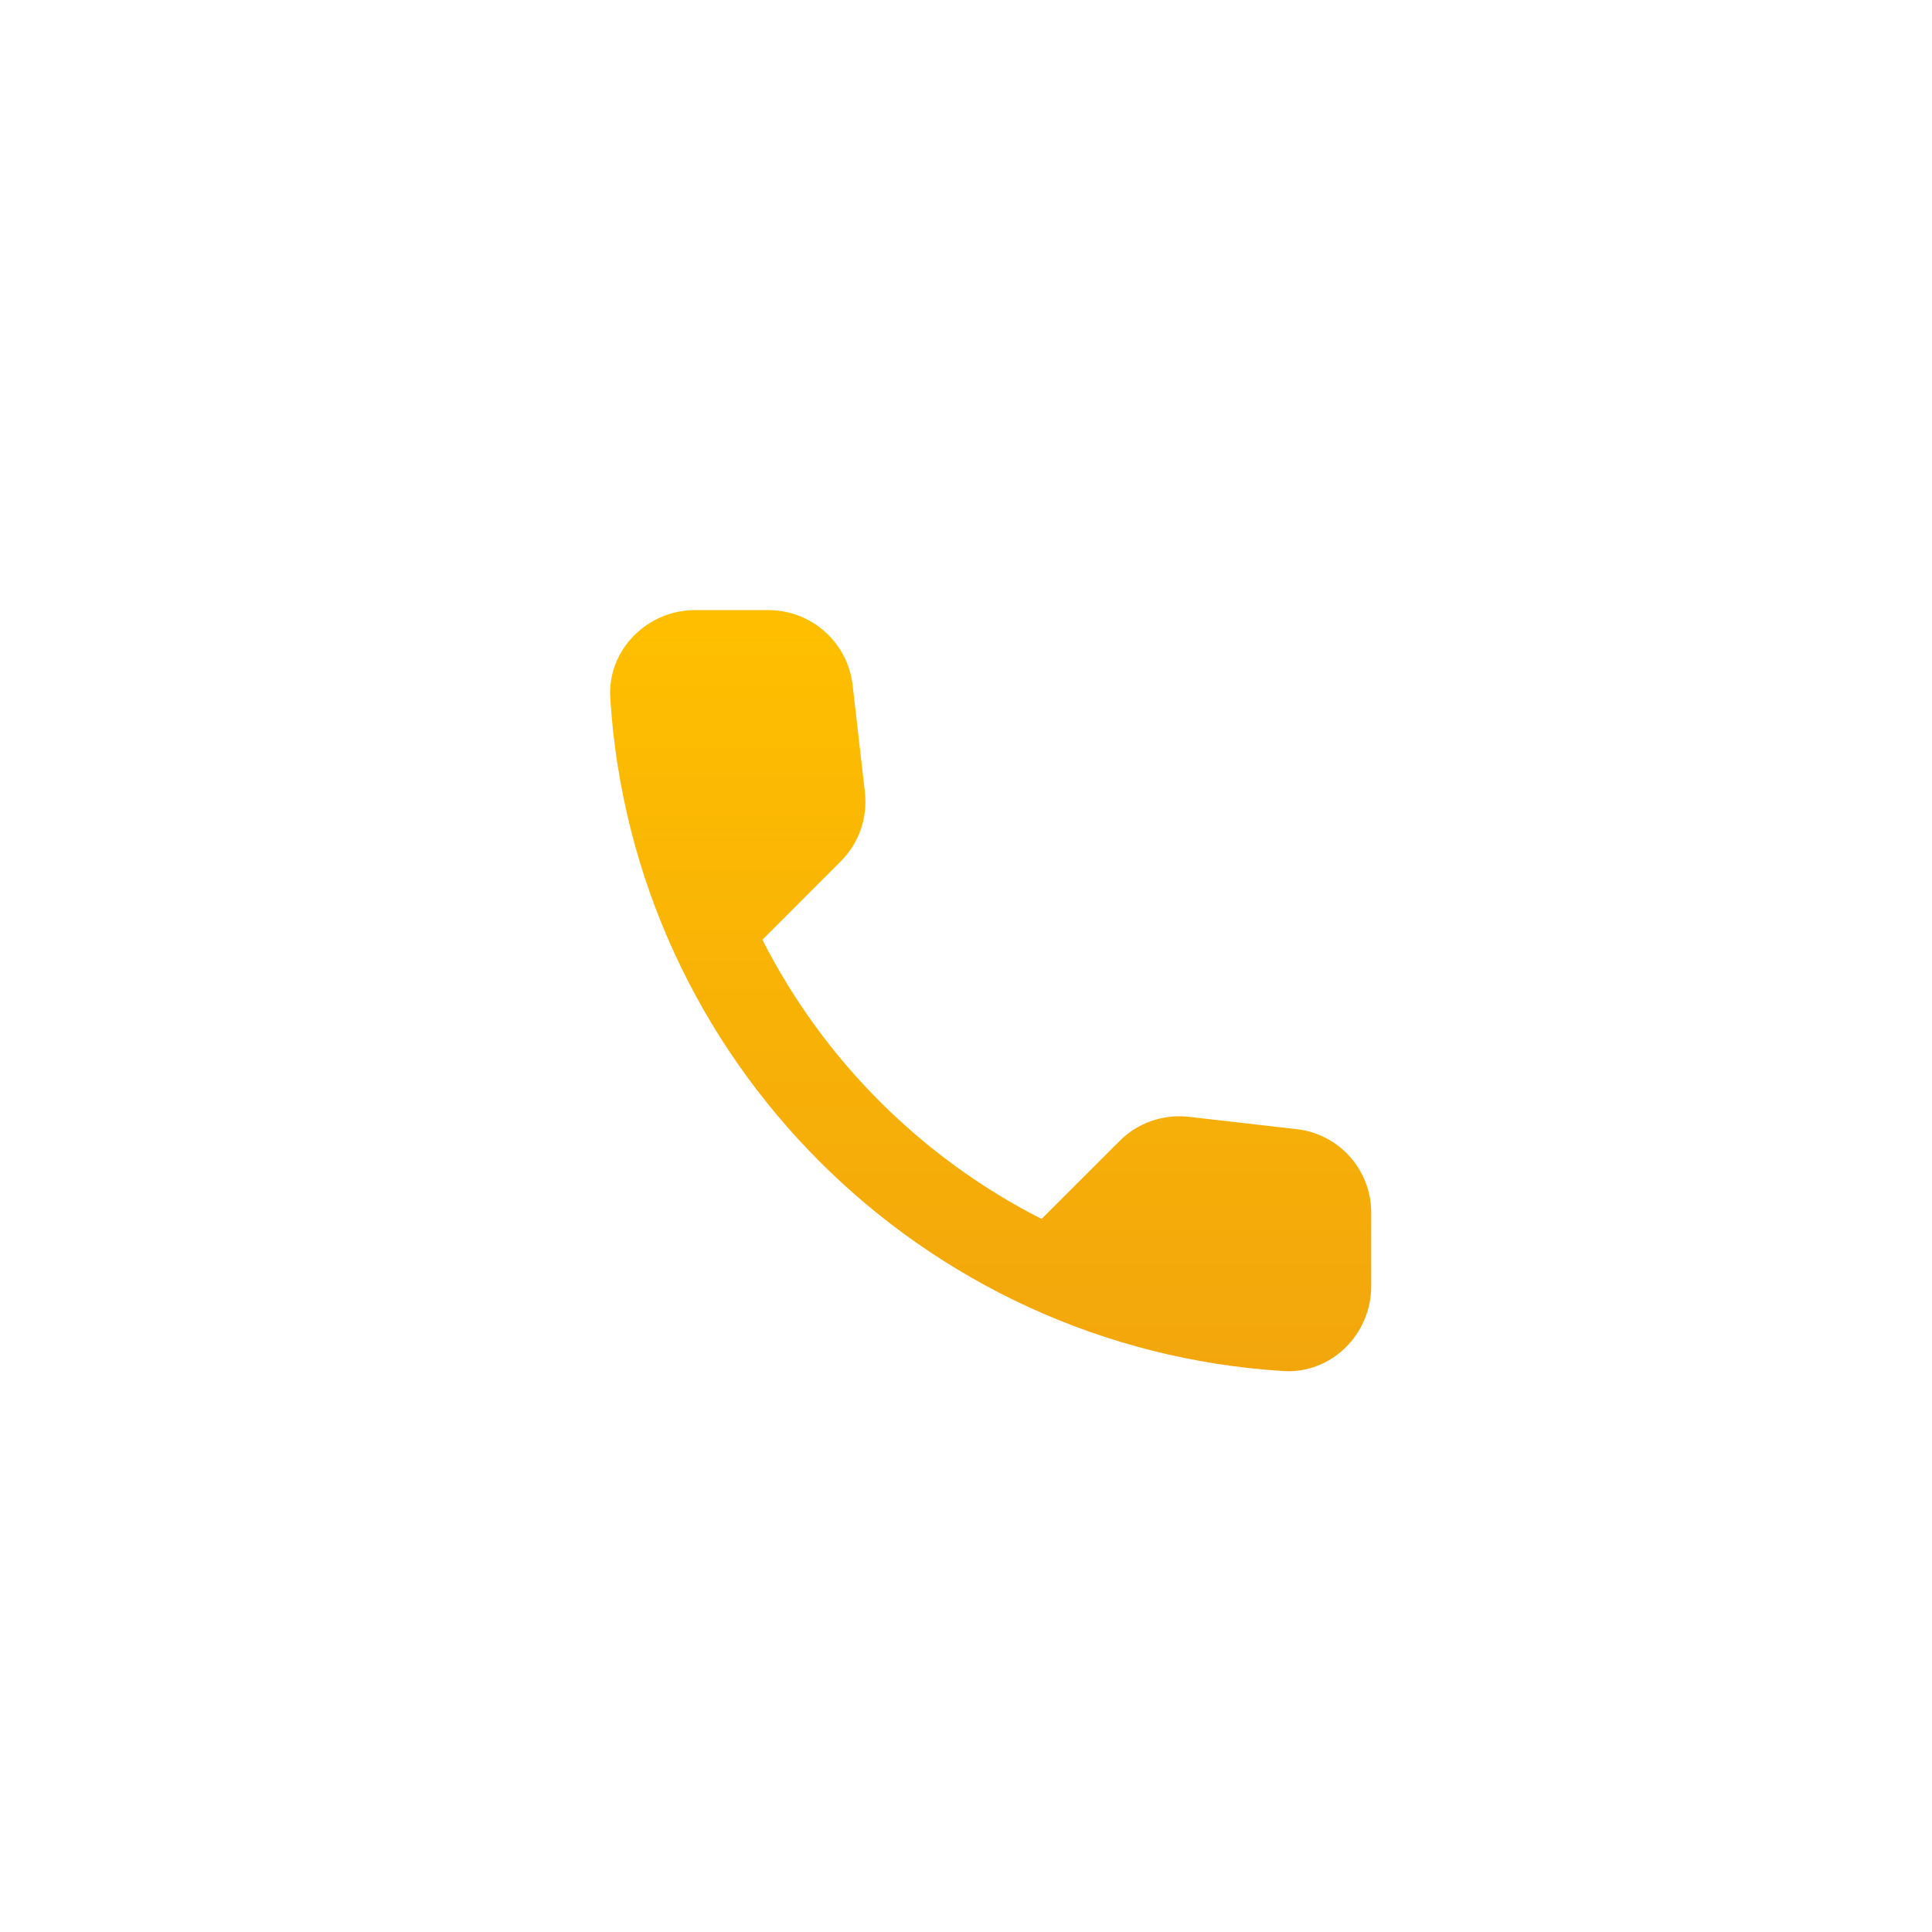
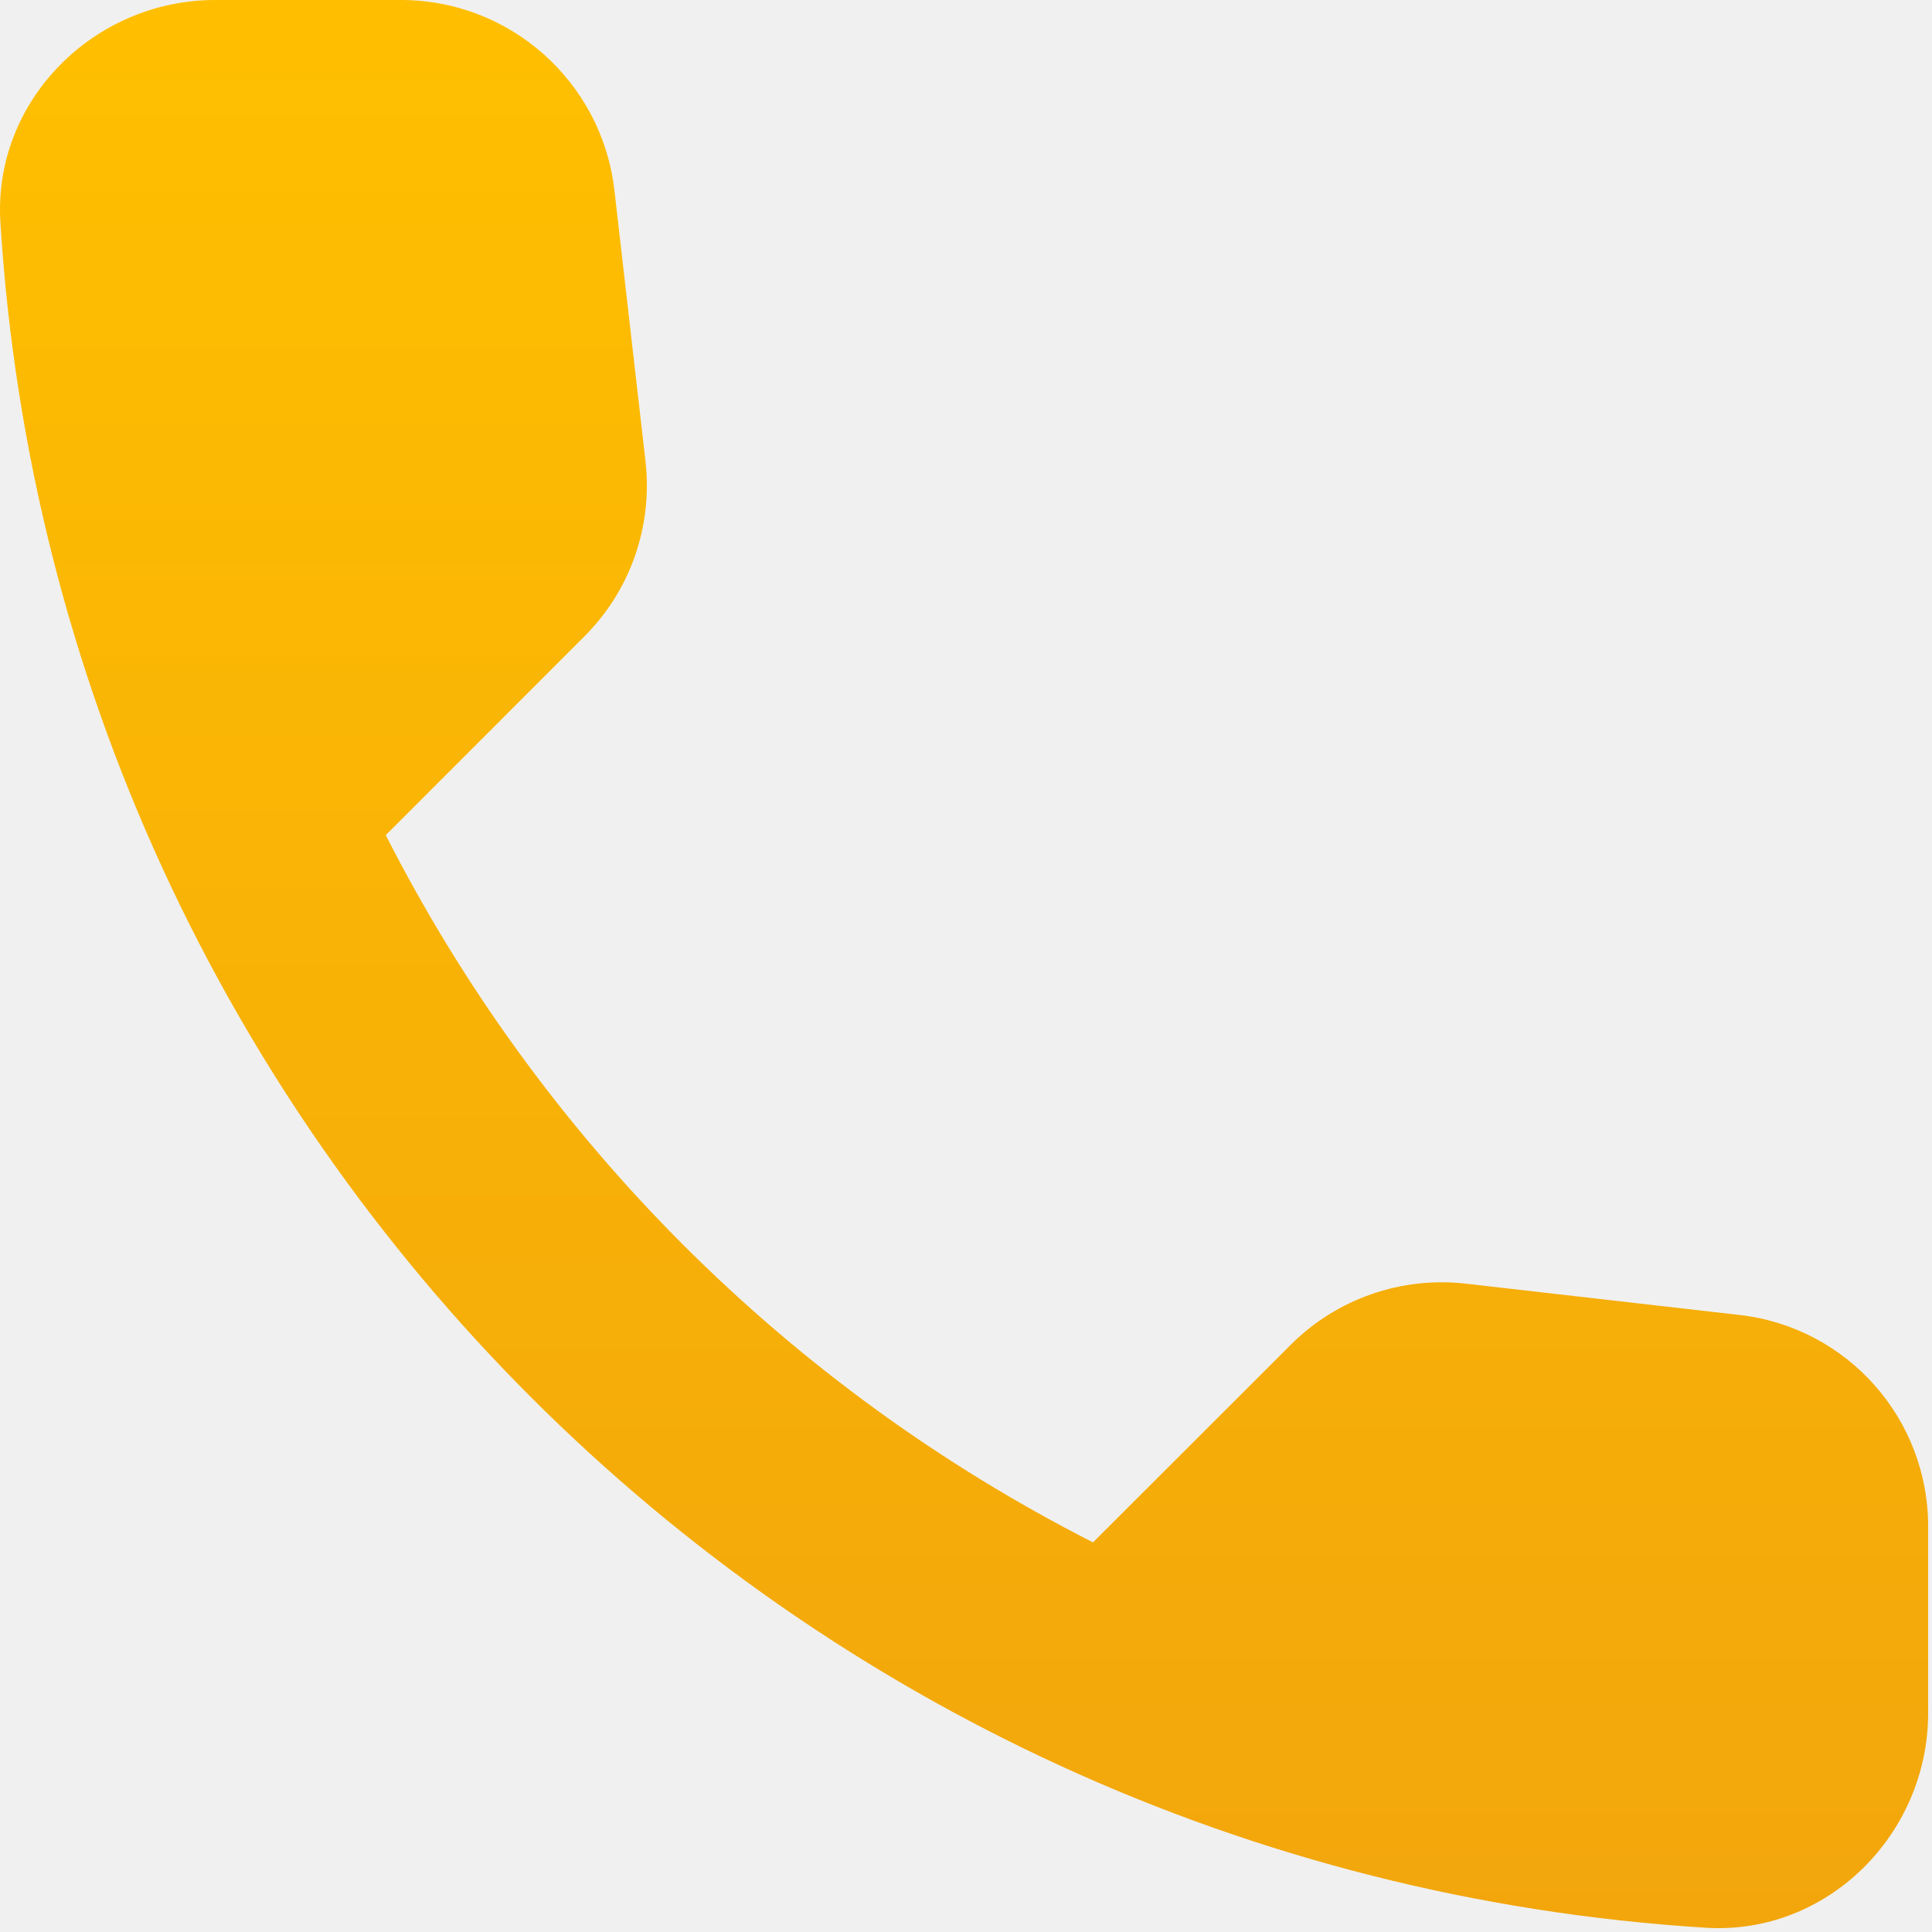
- <svg xmlns="http://www.w3.org/2000/svg" width="38" height="38" fill="none">
-   <path fill="#fff" d="M0 0h38v38H0z" />
-   <path d="m25.503 22.209-2.117-.242a1.657 1.657 0 0 0-1.366.475l-1.534 1.533a12.538 12.538 0 0 1-5.491-5.491l1.541-1.542c.359-.358.534-.858.475-1.367l-.241-2.1A1.668 1.668 0 0 0 15.111 12H13.67c-.942 0-1.725.784-1.667 1.725.442 7.117 6.133 12.8 13.242 13.242.941.058 1.725-.725 1.725-1.667v-1.441a1.652 1.652 0 0 0-1.467-1.65Z" fill="url(#a)" />
+ <svg xmlns="http://www.w3.org/2000/svg" width="15" height="15" fill="none">
+   <path d="m13.503 10.209-2.117-.242a1.658 1.658 0 0 0-1.366.475l-1.534 1.533a12.538 12.538 0 0 1-5.491-5.491l1.541-1.542c.359-.358.534-.858.475-1.367l-.241-2.1A1.668 1.668 0 0 0 3.111 0H1.67C.728 0-.055.784.003 1.725c.442 7.117 6.133 12.8 13.242 13.242.941.058 1.725-.725 1.725-1.667v-1.441a1.652 1.652 0 0 0-1.467-1.65Z" fill="url(#a)" />
  <defs>
-     <linearGradient id="a" x1="19.52" y1="12" x2="19.52" y2="26.97" gradientUnits="userSpaceOnUse">
+     <linearGradient id="a" x1="7.52" y1="0" x2="7.52" y2="14.97" gradientUnits="userSpaceOnUse">
      <stop stop-color="#FFBF00" />
      <stop offset="1" stop-color="#F2A60C" />
    </linearGradient>
  </defs>
</svg>
